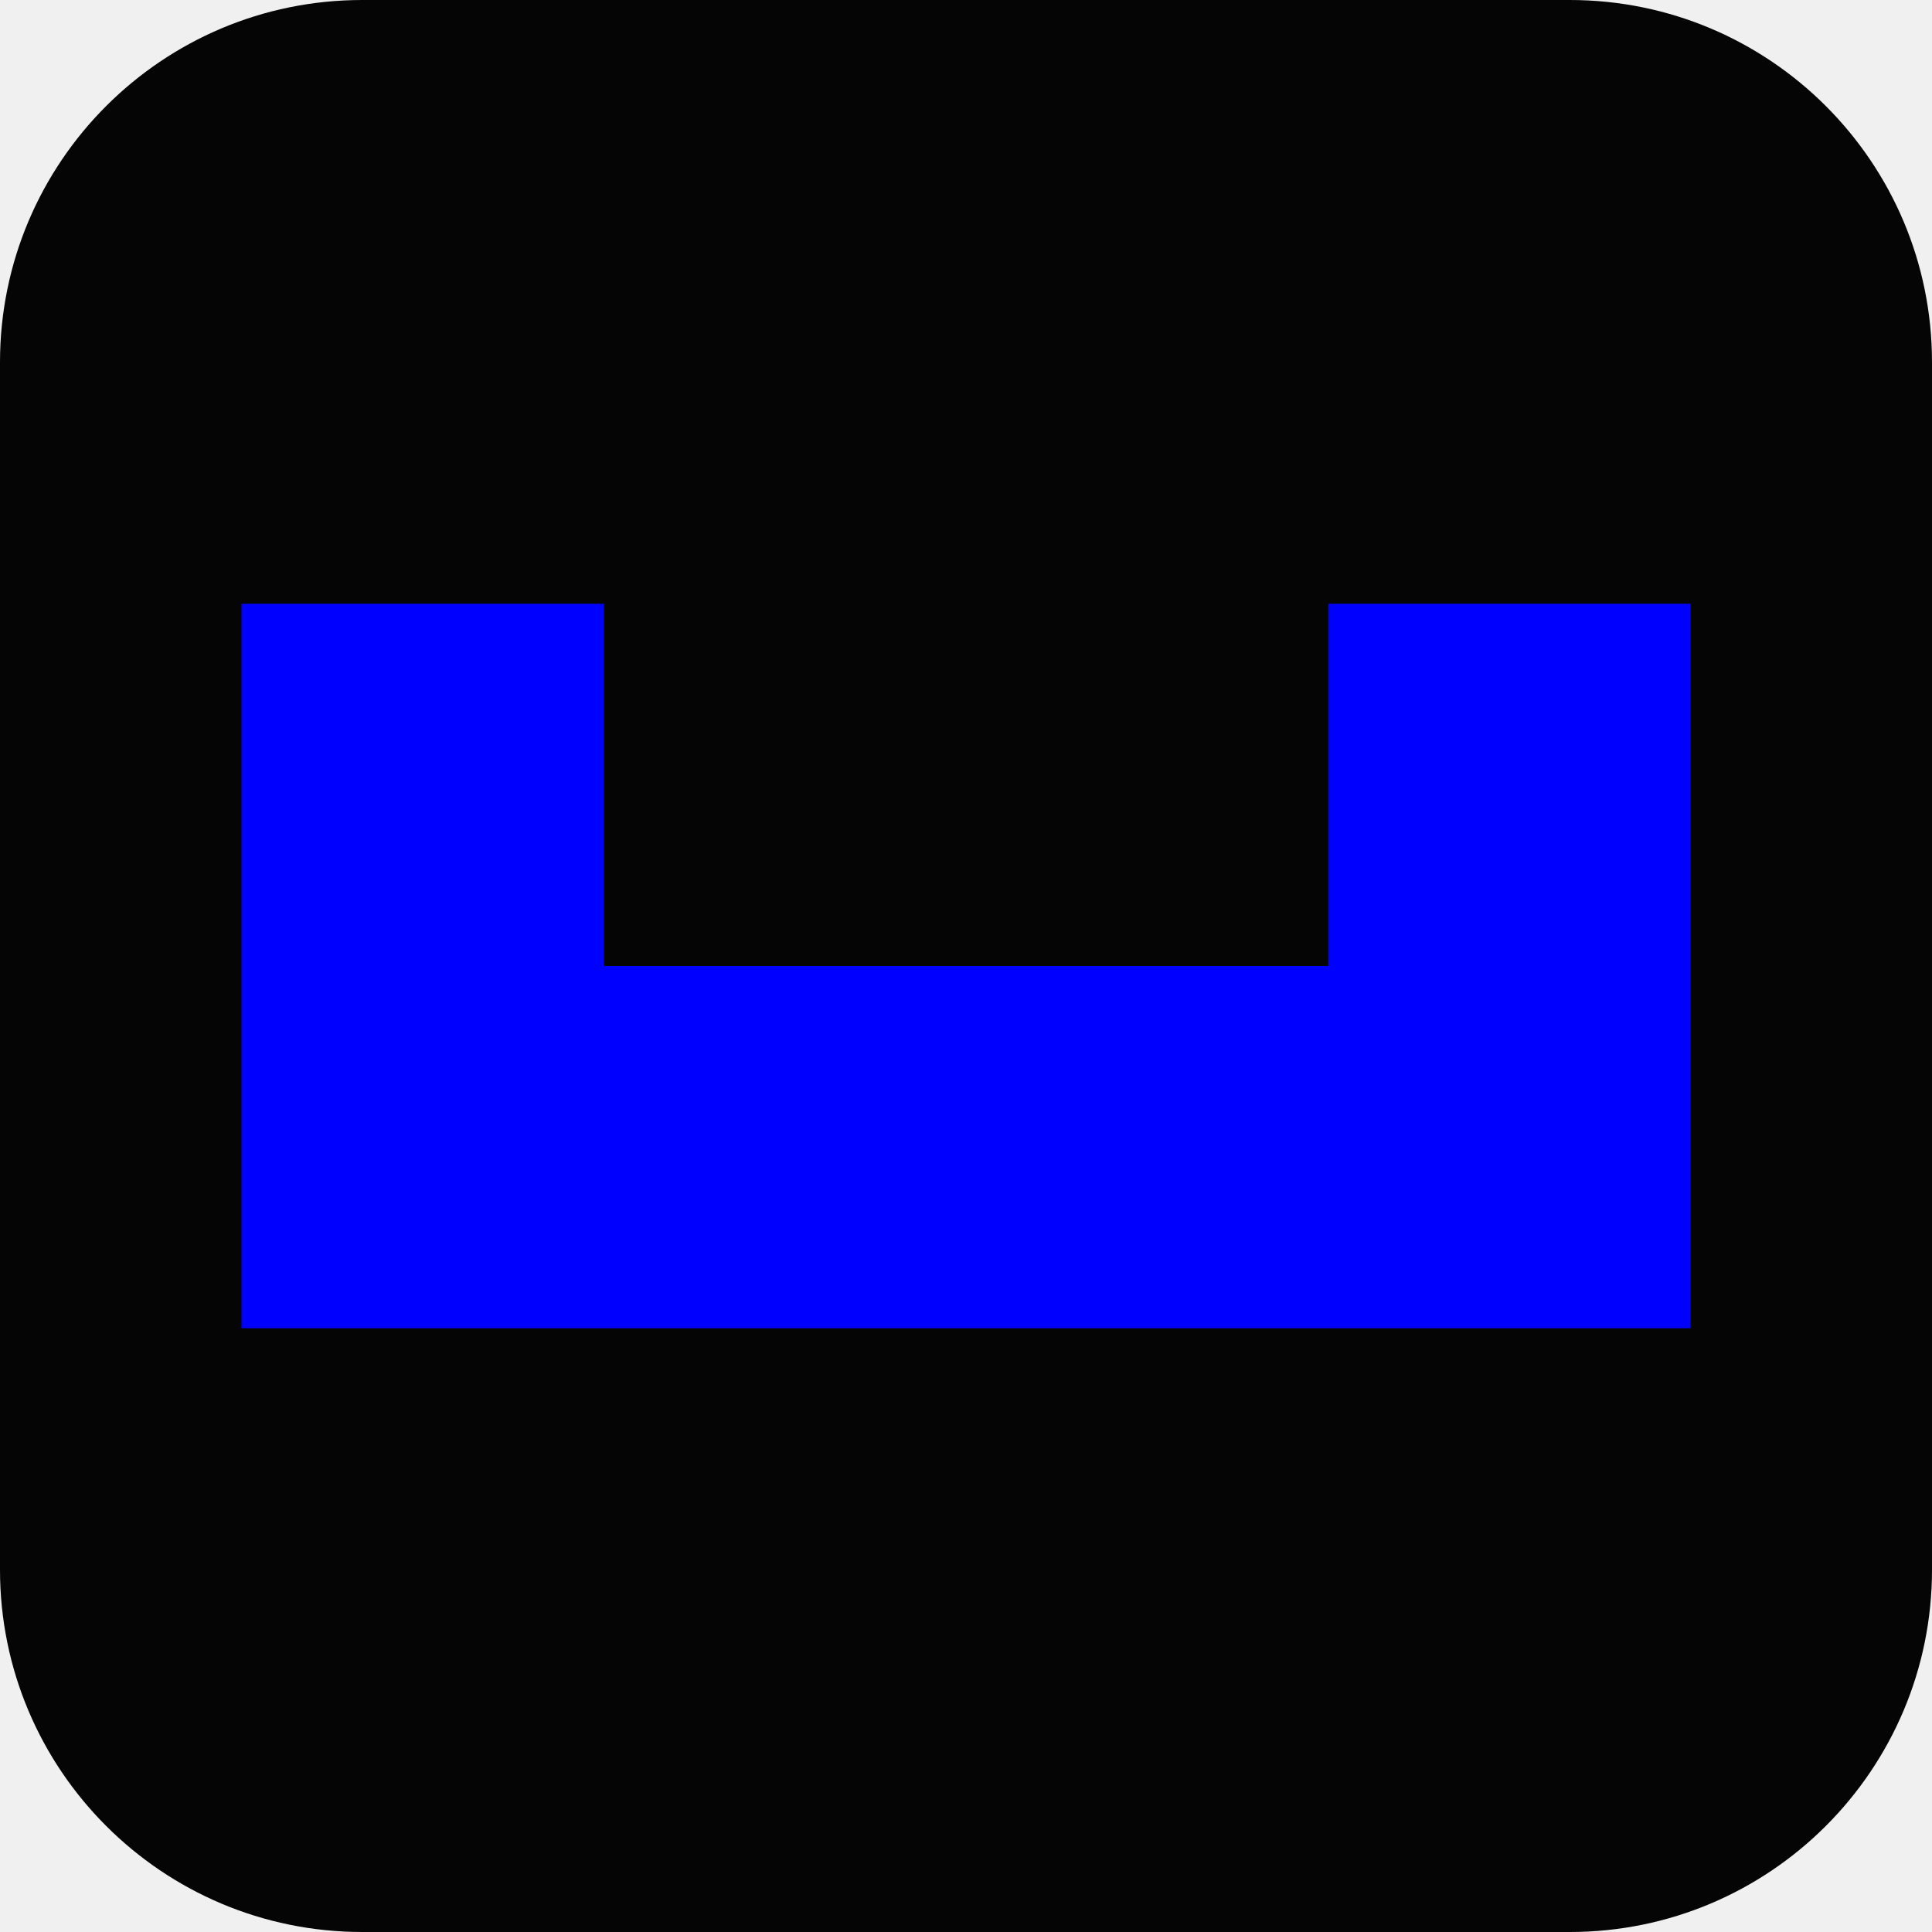
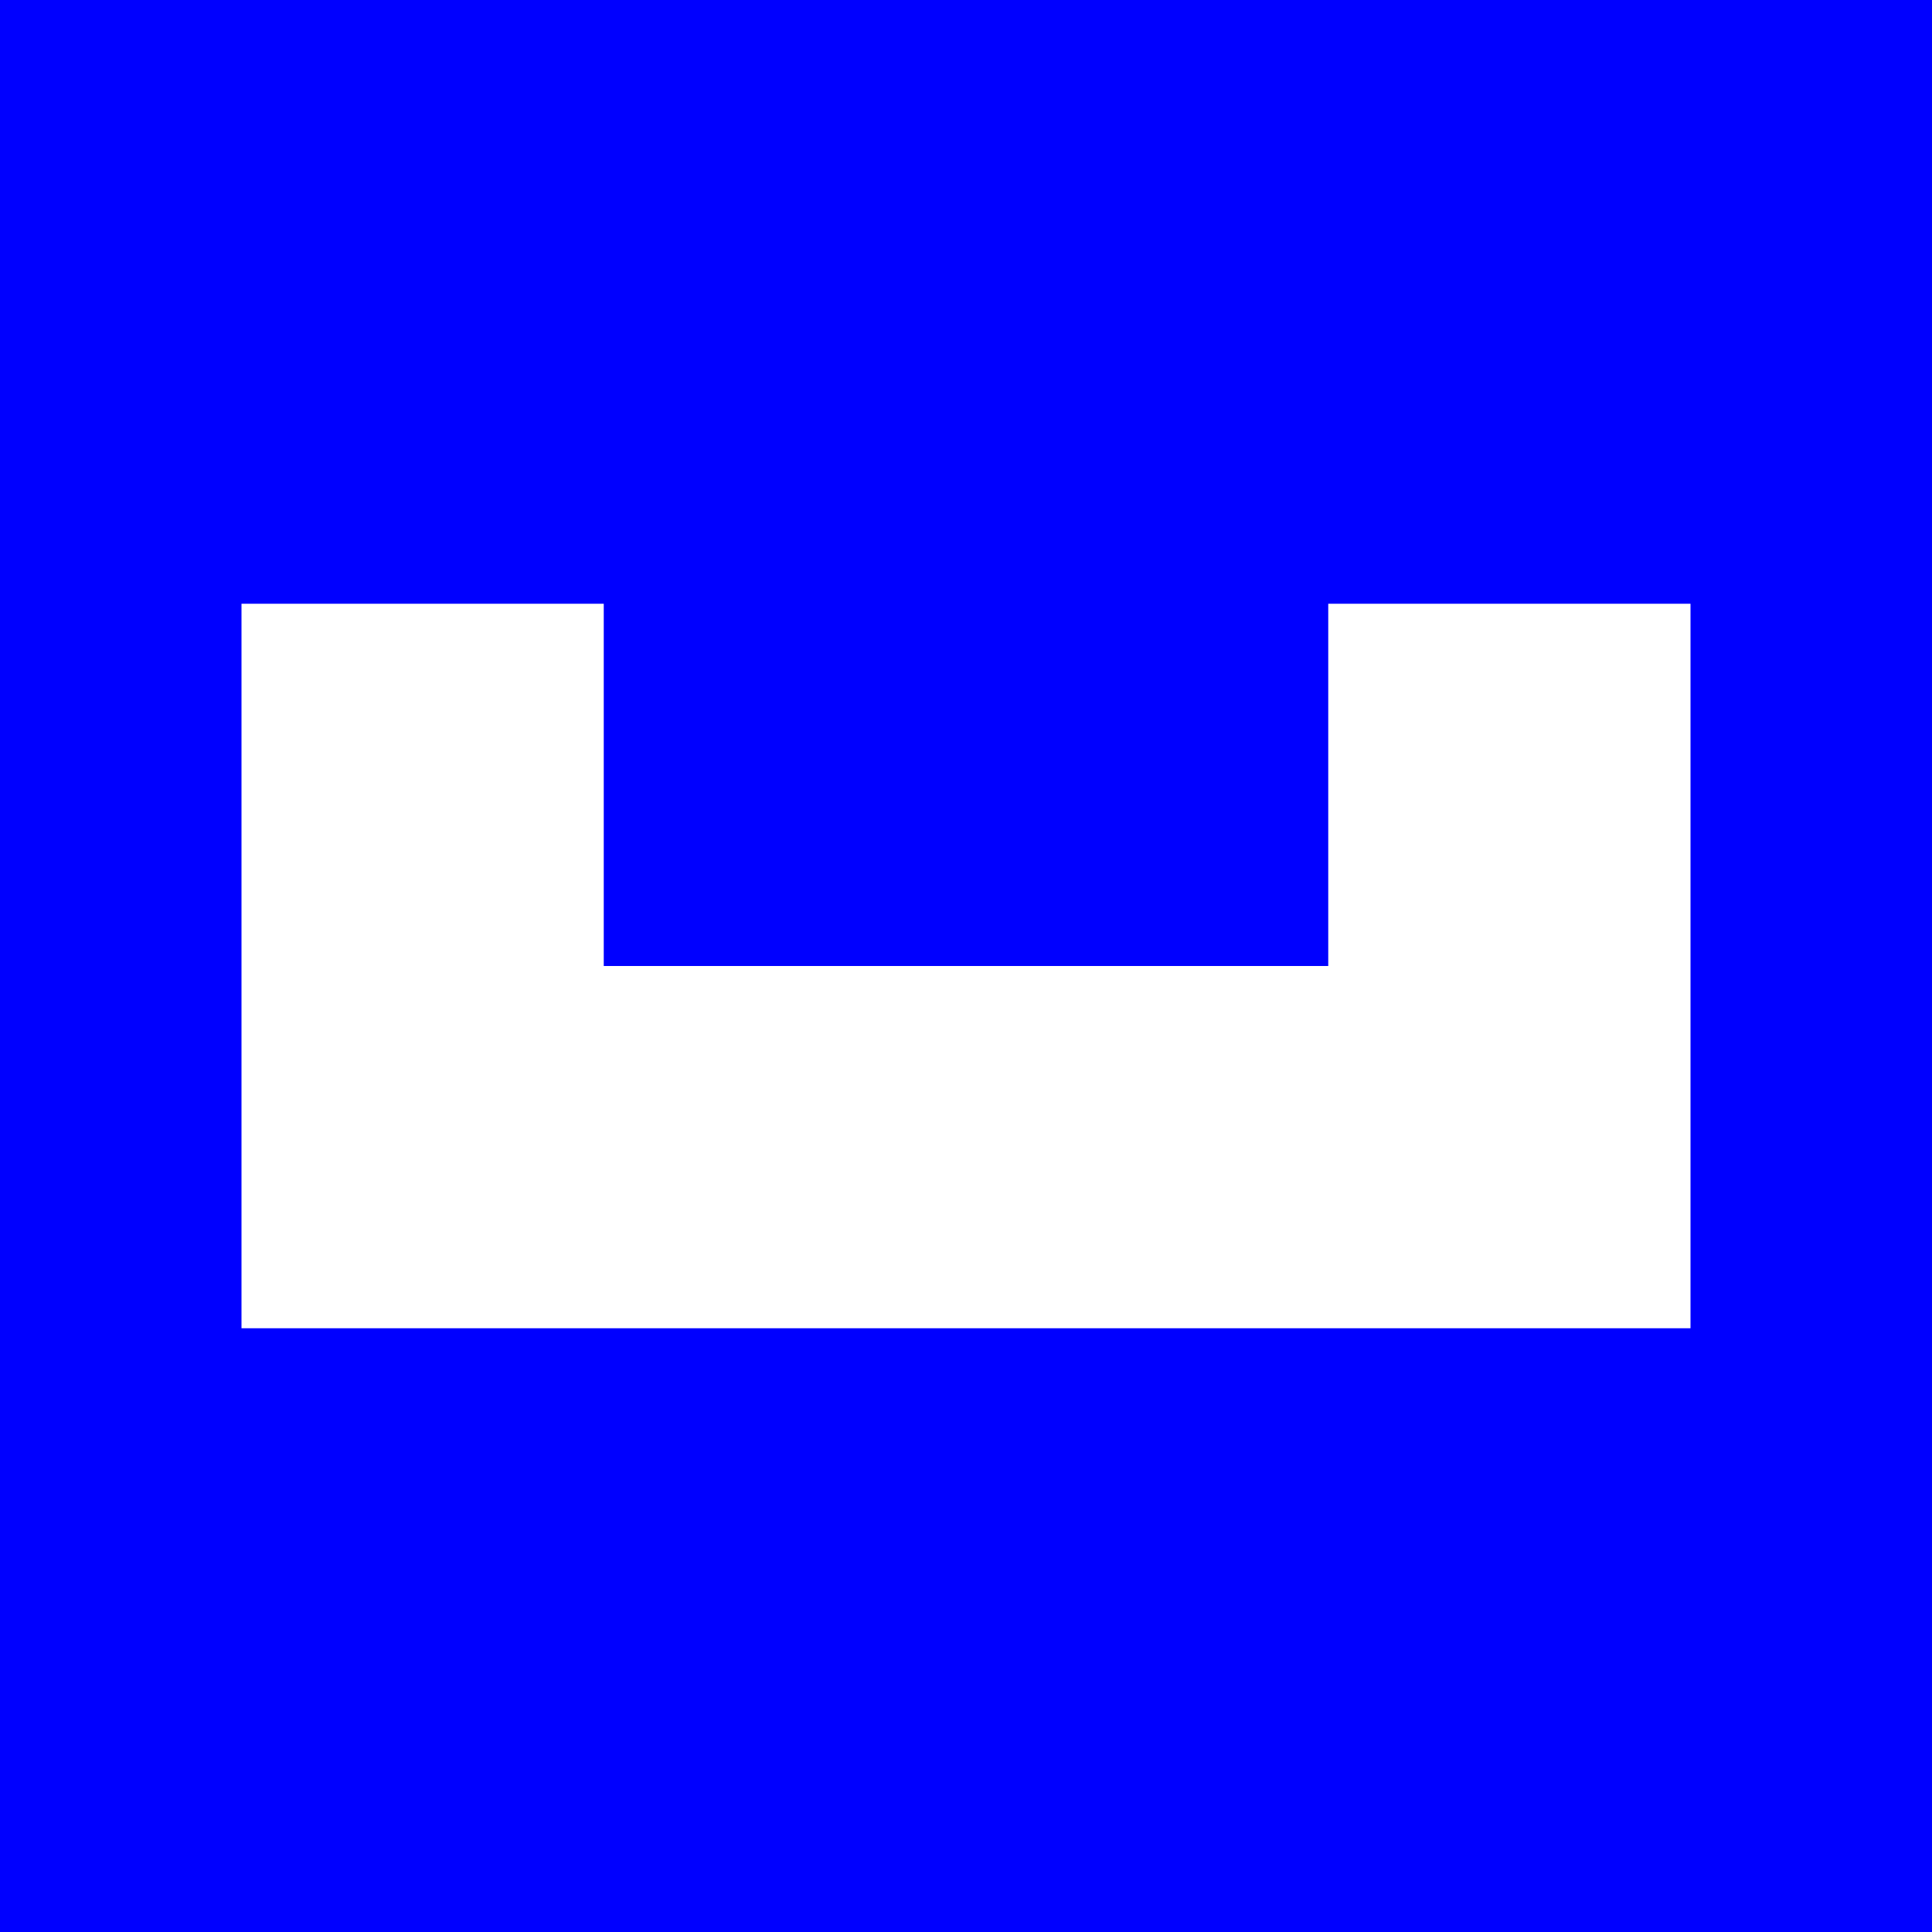
<svg xmlns="http://www.w3.org/2000/svg" viewBox="0 0 64 64">
-   <rect width="64" height="64" rx="12" fill="#050505" />
-   <g fill="#0000ff">
+   <rect width="64" height="64" fill="#0000ff" />
+   <g fill="#ffffff">
    <rect x="8" y="20" width="12" height="12" />
    <rect x="8" y="32" width="24" height="12" />
    <rect x="44" y="20" width="12" height="12" />
    <rect x="32" y="32" width="24" height="12" />
  </g>
</svg>
